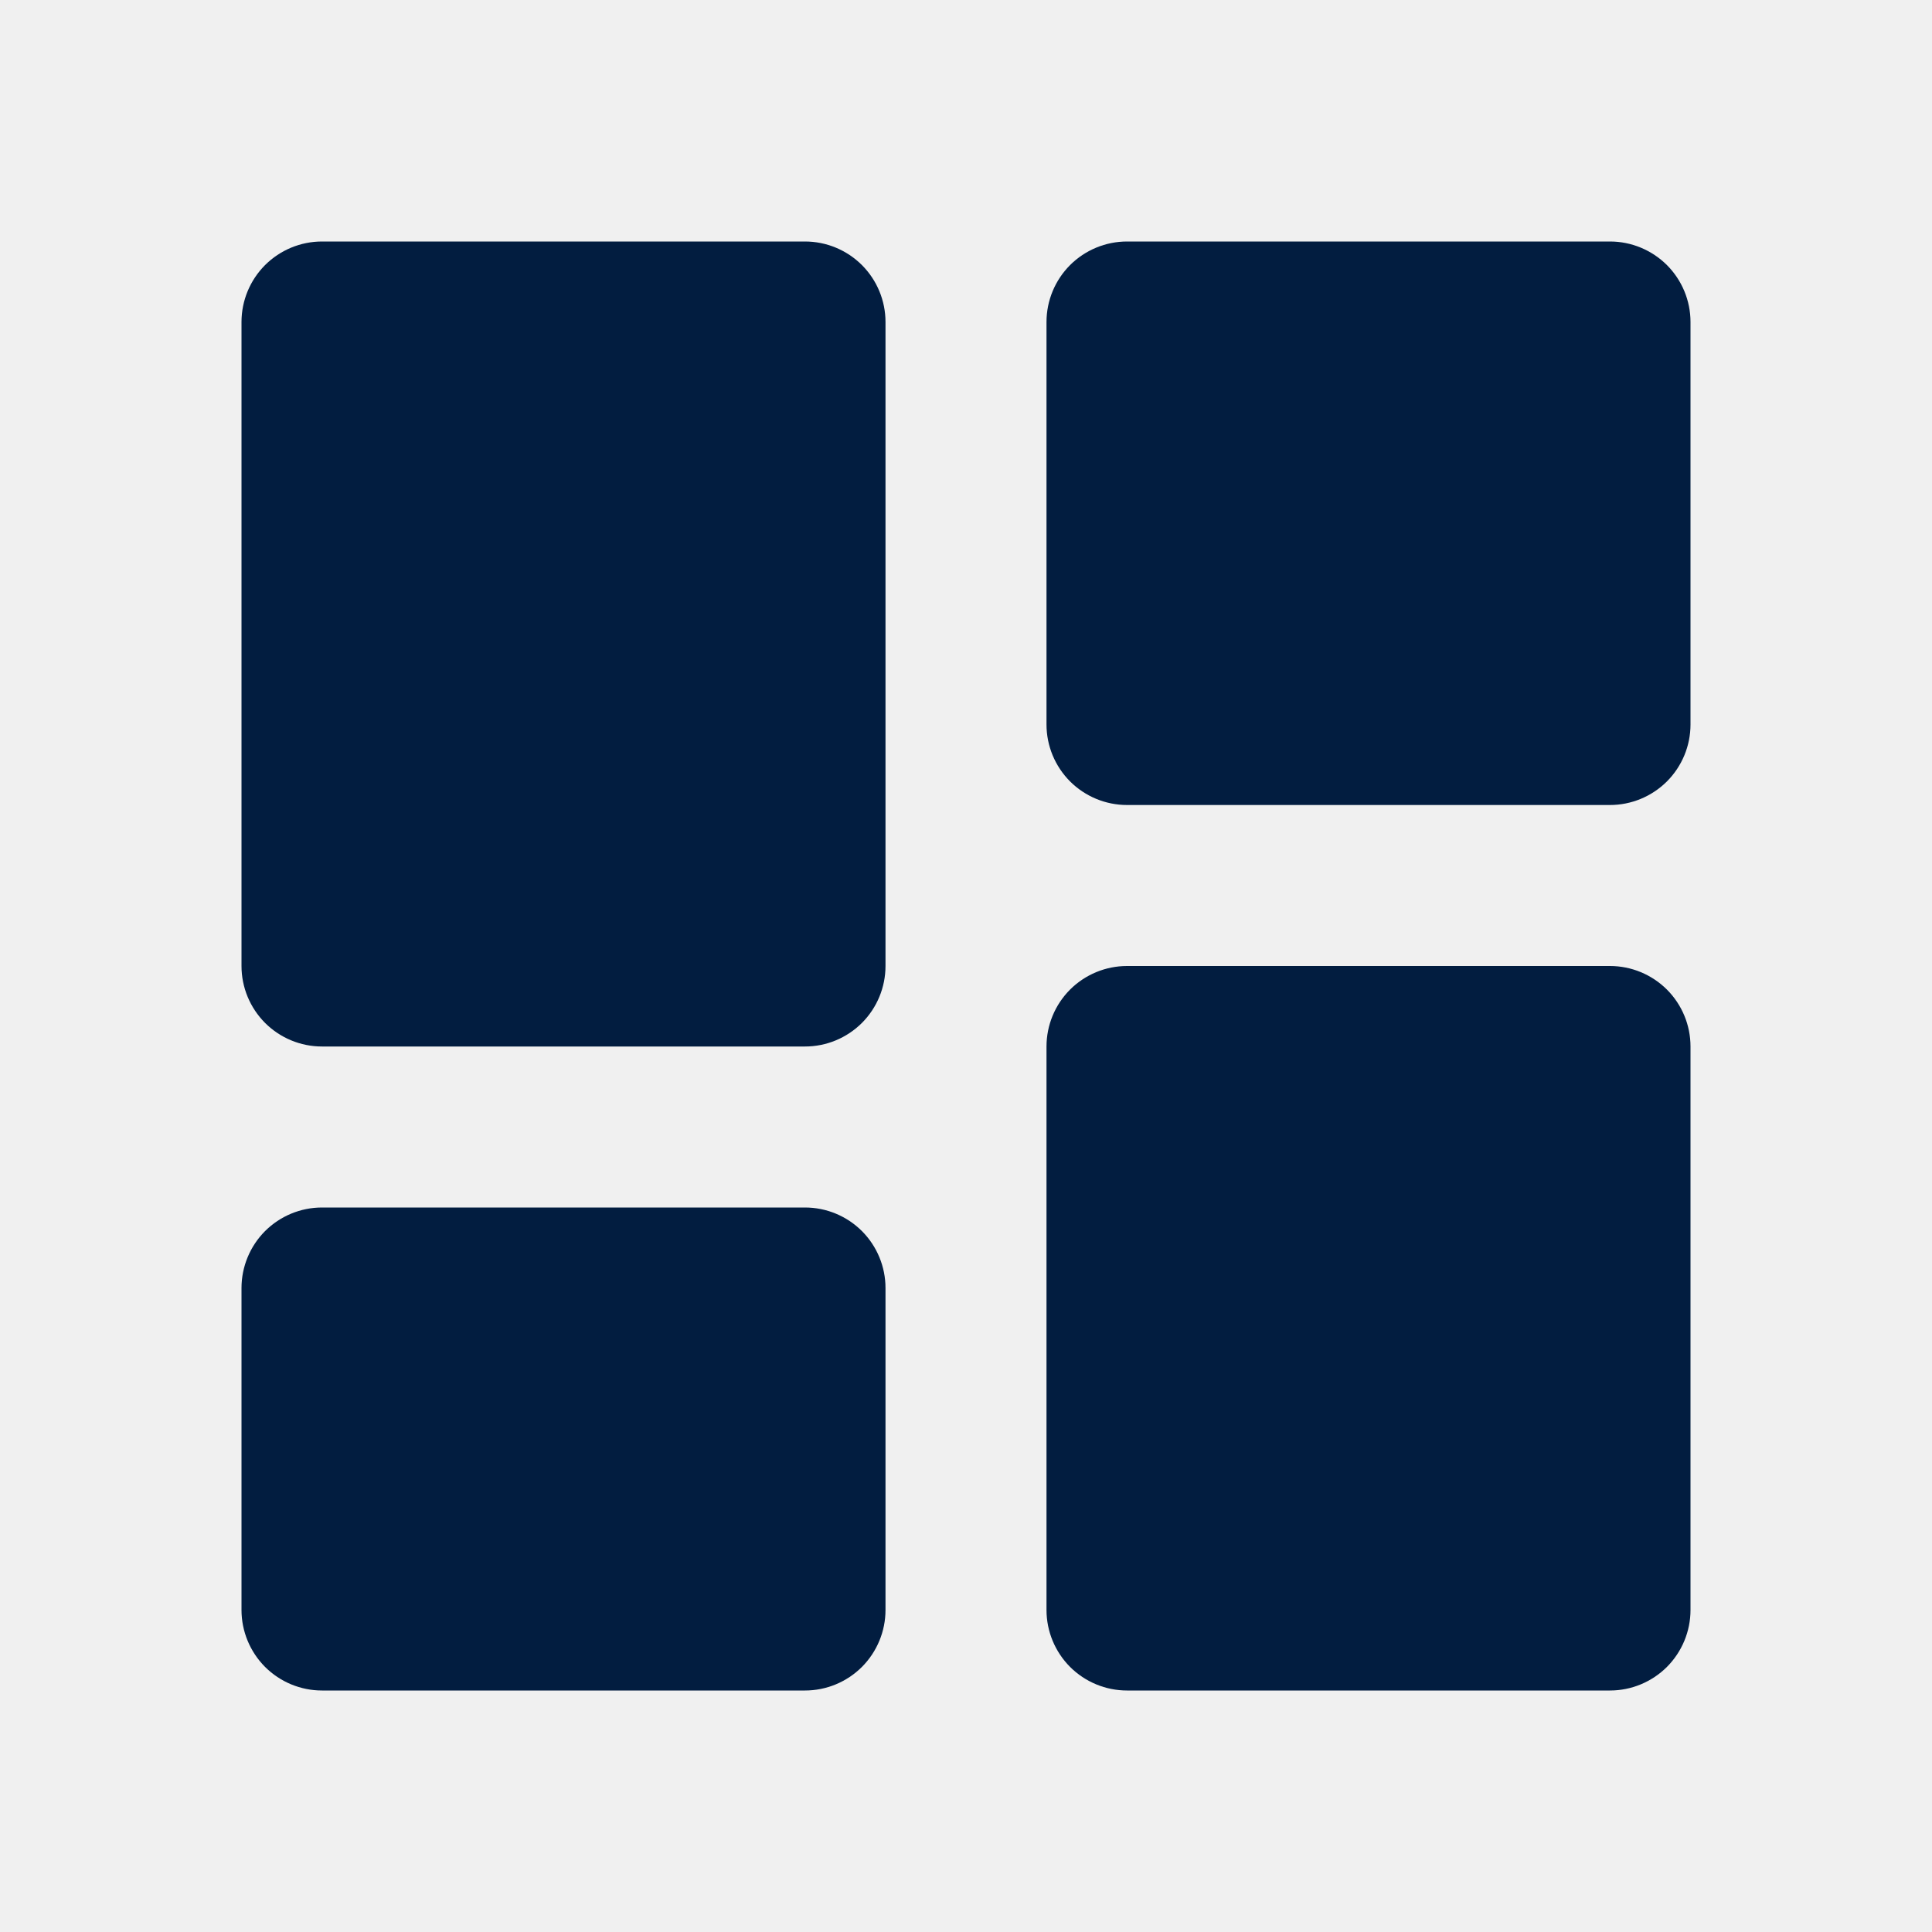
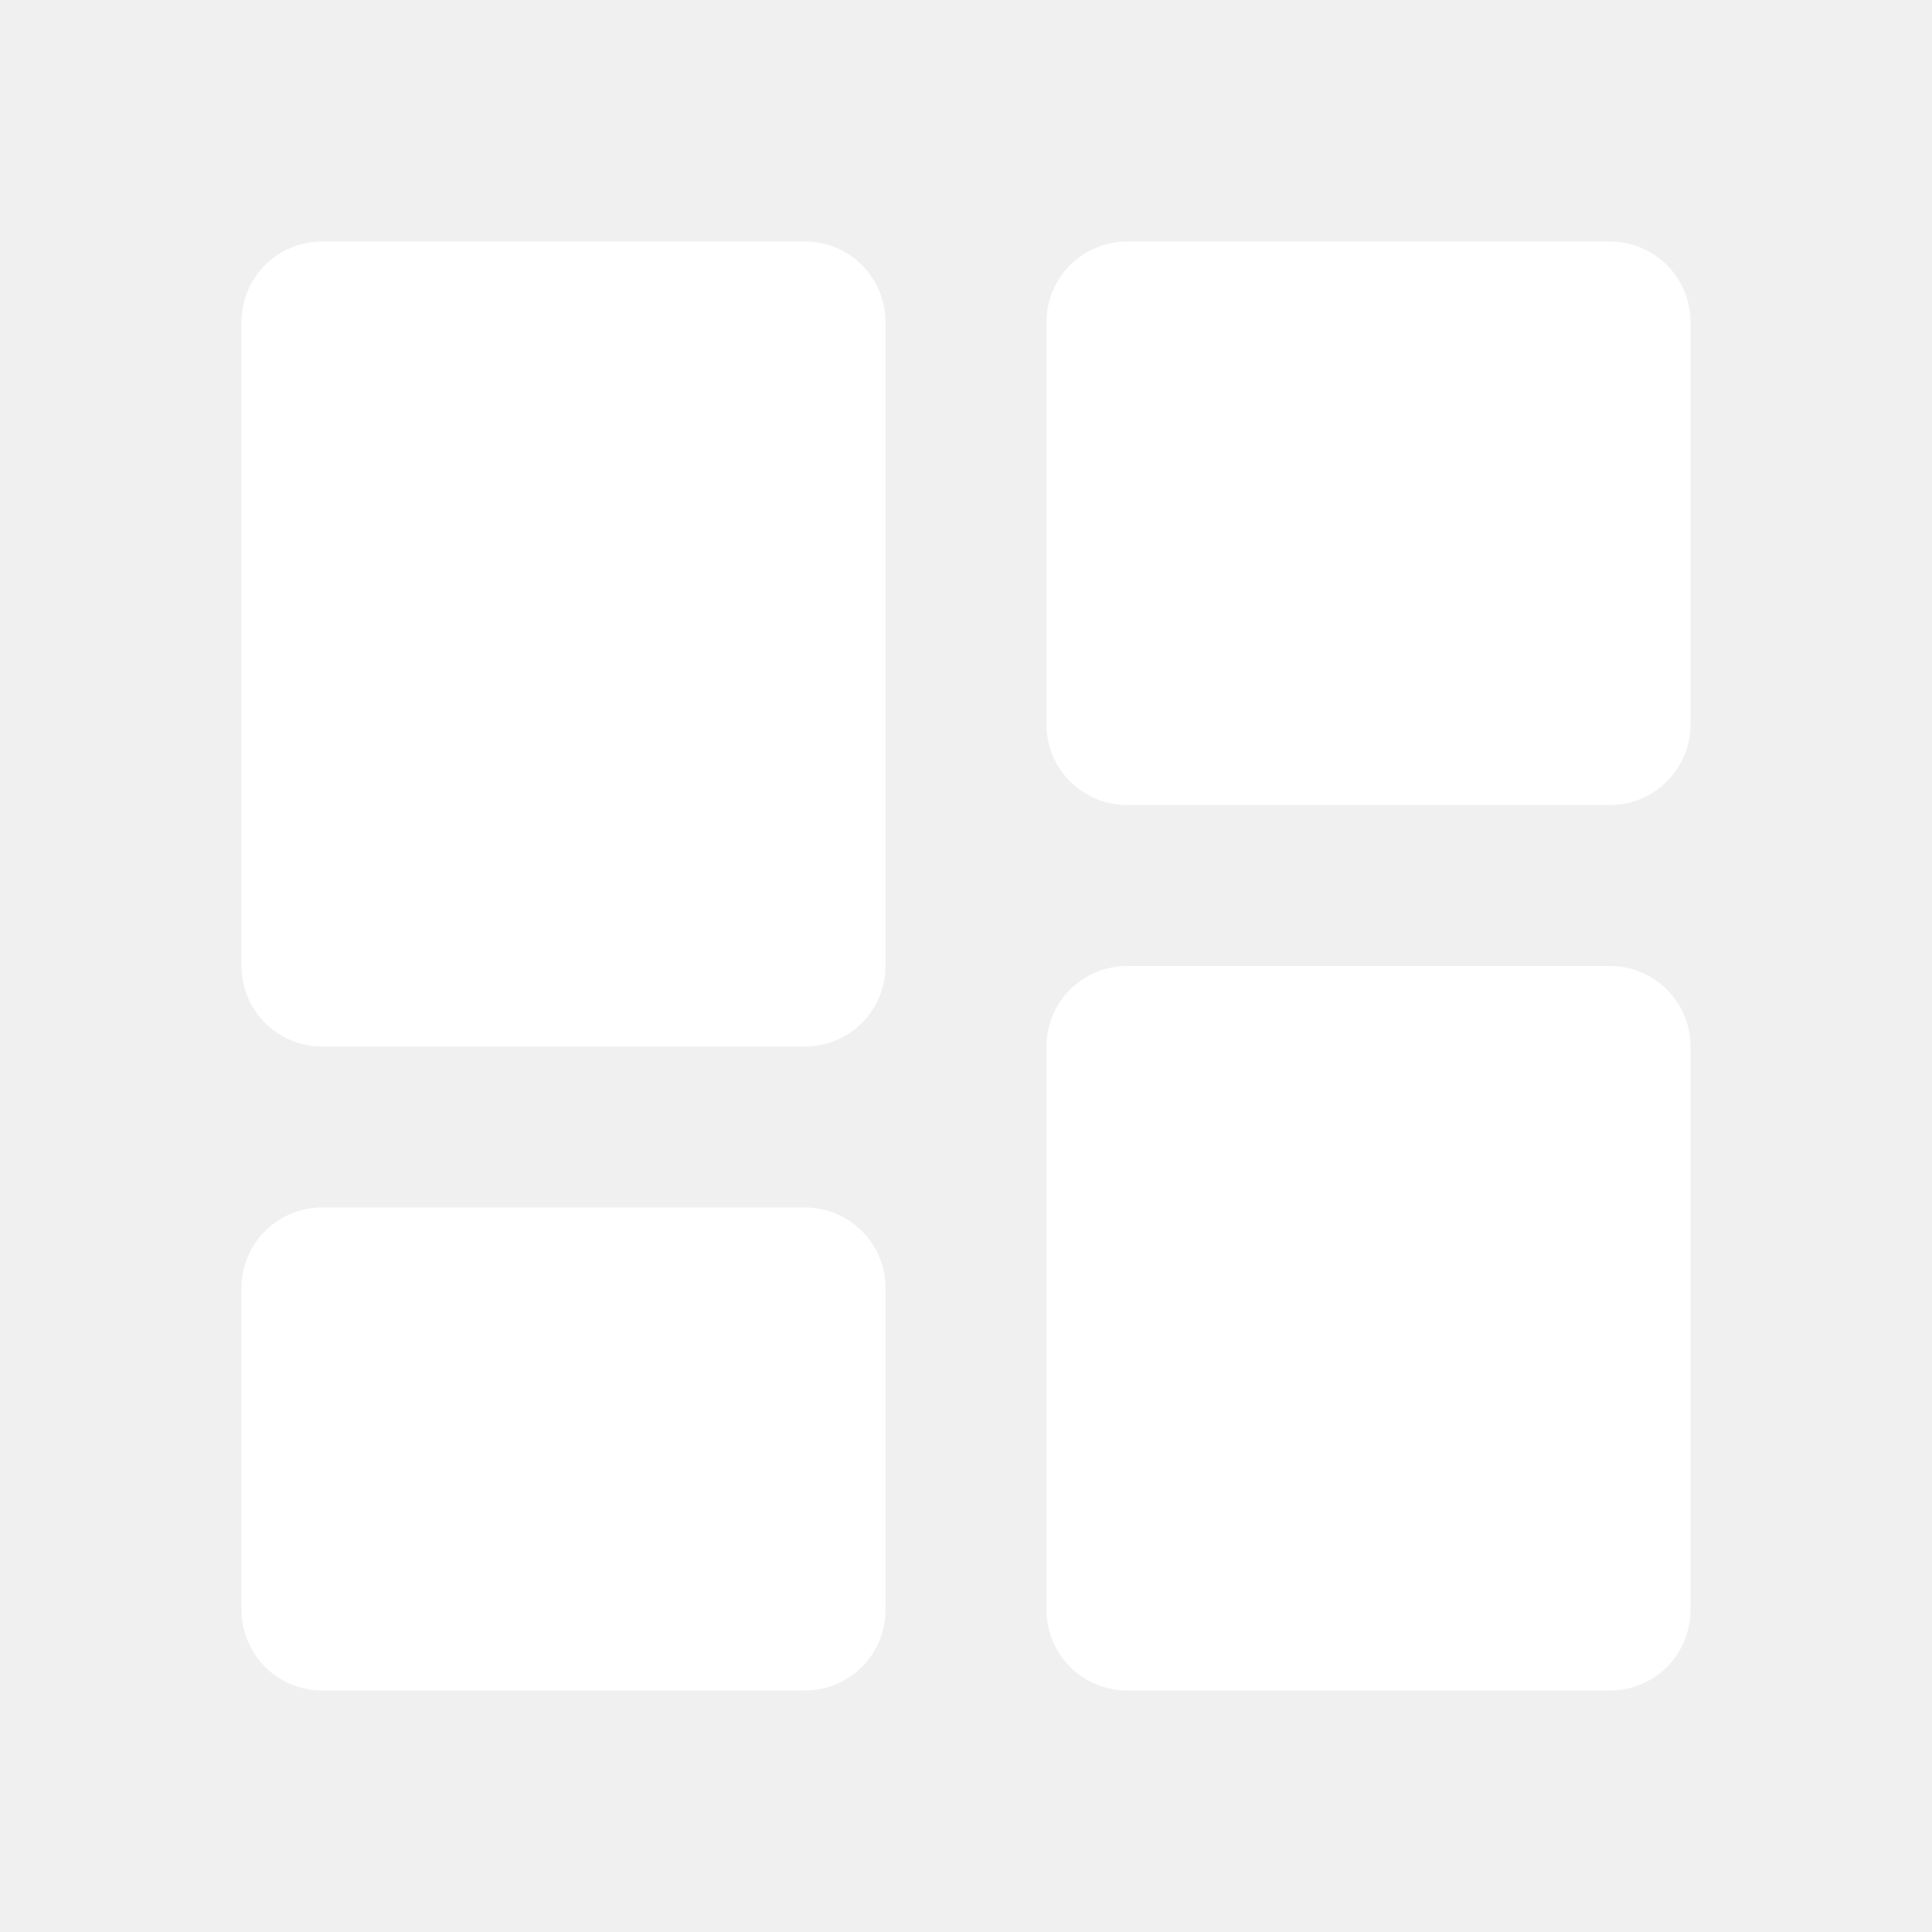
- <svg xmlns="http://www.w3.org/2000/svg" width="30" height="30" viewBox="0 0 30 30" fill="none">
+ <svg xmlns="http://www.w3.org/2000/svg" width="30" height="30" viewBox="0 0 30 30" fill="#ffff">
  <g id="bxs:dashboard">
-     <path id="Vector" d="M5 16.25H12.5C12.832 16.25 13.149 16.118 13.384 15.884C13.618 15.649 13.75 15.332 13.75 15V5C13.75 4.668 13.618 4.351 13.384 4.116C13.149 3.882 12.832 3.75 12.5 3.75H5C4.668 3.75 4.351 3.882 4.116 4.116C3.882 4.351 3.75 4.668 3.75 5V15C3.75 15.332 3.882 15.649 4.116 15.884C4.351 16.118 4.668 16.25 5 16.25ZM3.75 25C3.75 25.331 3.882 25.649 4.116 25.884C4.351 26.118 4.668 26.25 5 26.25H12.5C12.832 26.25 13.149 26.118 13.384 25.884C13.618 25.649 13.75 25.331 13.75 25V20C13.75 19.669 13.618 19.351 13.384 19.116C13.149 18.882 12.832 18.75 12.5 18.75H5C4.668 18.75 4.351 18.882 4.116 19.116C3.882 19.351 3.75 19.669 3.75 20V25ZM16.25 25C16.25 25.331 16.382 25.649 16.616 25.884C16.851 26.118 17.169 26.25 17.5 26.25H25C25.331 26.25 25.649 26.118 25.884 25.884C26.118 25.649 26.25 25.331 26.25 25V16.25C26.25 15.918 26.118 15.601 25.884 15.366C25.649 15.132 25.331 15 25 15H17.5C17.169 15 16.851 15.132 16.616 15.366C16.382 15.601 16.25 15.918 16.25 16.25V25ZM17.5 12.5H25C25.331 12.5 25.649 12.368 25.884 12.134C26.118 11.899 26.25 11.582 26.25 11.25V5C26.25 4.668 26.118 4.351 25.884 4.116C25.649 3.882 25.331 3.75 25 3.75H17.5C17.169 3.75 16.851 3.882 16.616 4.116C16.382 4.351 16.25 4.668 16.25 5V11.25C16.25 11.582 16.382 11.899 16.616 12.134C16.851 12.368 17.169 12.5 17.5 12.5Z" fill="#021D40" />
+     <path id="Vector" d="M5 16.25H12.5C12.832 16.25 13.149 16.118 13.384 15.884C13.618 15.649 13.75 15.332 13.75 15V5C13.75 4.668 13.618 4.351 13.384 4.116C13.149 3.882 12.832 3.75 12.5 3.75H5C4.668 3.75 4.351 3.882 4.116 4.116C3.882 4.351 3.75 4.668 3.75 5V15C3.75 15.332 3.882 15.649 4.116 15.884C4.351 16.118 4.668 16.25 5 16.25ZM3.75 25C3.75 25.331 3.882 25.649 4.116 25.884C4.351 26.118 4.668 26.25 5 26.25H12.5C12.832 26.25 13.149 26.118 13.384 25.884C13.618 25.649 13.75 25.331 13.75 25V20C13.75 19.669 13.618 19.351 13.384 19.116C13.149 18.882 12.832 18.75 12.5 18.75H5C4.668 18.75 4.351 18.882 4.116 19.116C3.882 19.351 3.75 19.669 3.75 20V25ZM16.25 25C16.25 25.331 16.382 25.649 16.616 25.884C16.851 26.118 17.169 26.25 17.5 26.25H25C25.331 26.25 25.649 26.118 25.884 25.884C26.118 25.649 26.25 25.331 26.25 25V16.25C26.25 15.918 26.118 15.601 25.884 15.366C25.649 15.132 25.331 15 25 15H17.5C17.169 15 16.851 15.132 16.616 15.366C16.382 15.601 16.25 15.918 16.25 16.25V25ZM17.5 12.5H25C25.331 12.5 25.649 12.368 25.884 12.134C26.118 11.899 26.25 11.582 26.25 11.25V5C26.25 4.668 26.118 4.351 25.884 4.116C25.649 3.882 25.331 3.75 25 3.75H17.5C17.169 3.75 16.851 3.882 16.616 4.116C16.382 4.351 16.25 4.668 16.25 5V11.25C16.25 11.582 16.382 11.899 16.616 12.134C16.851 12.368 17.169 12.5 17.5 12.5Z" fill="#FFFFFF" />
  </g>
</svg>
